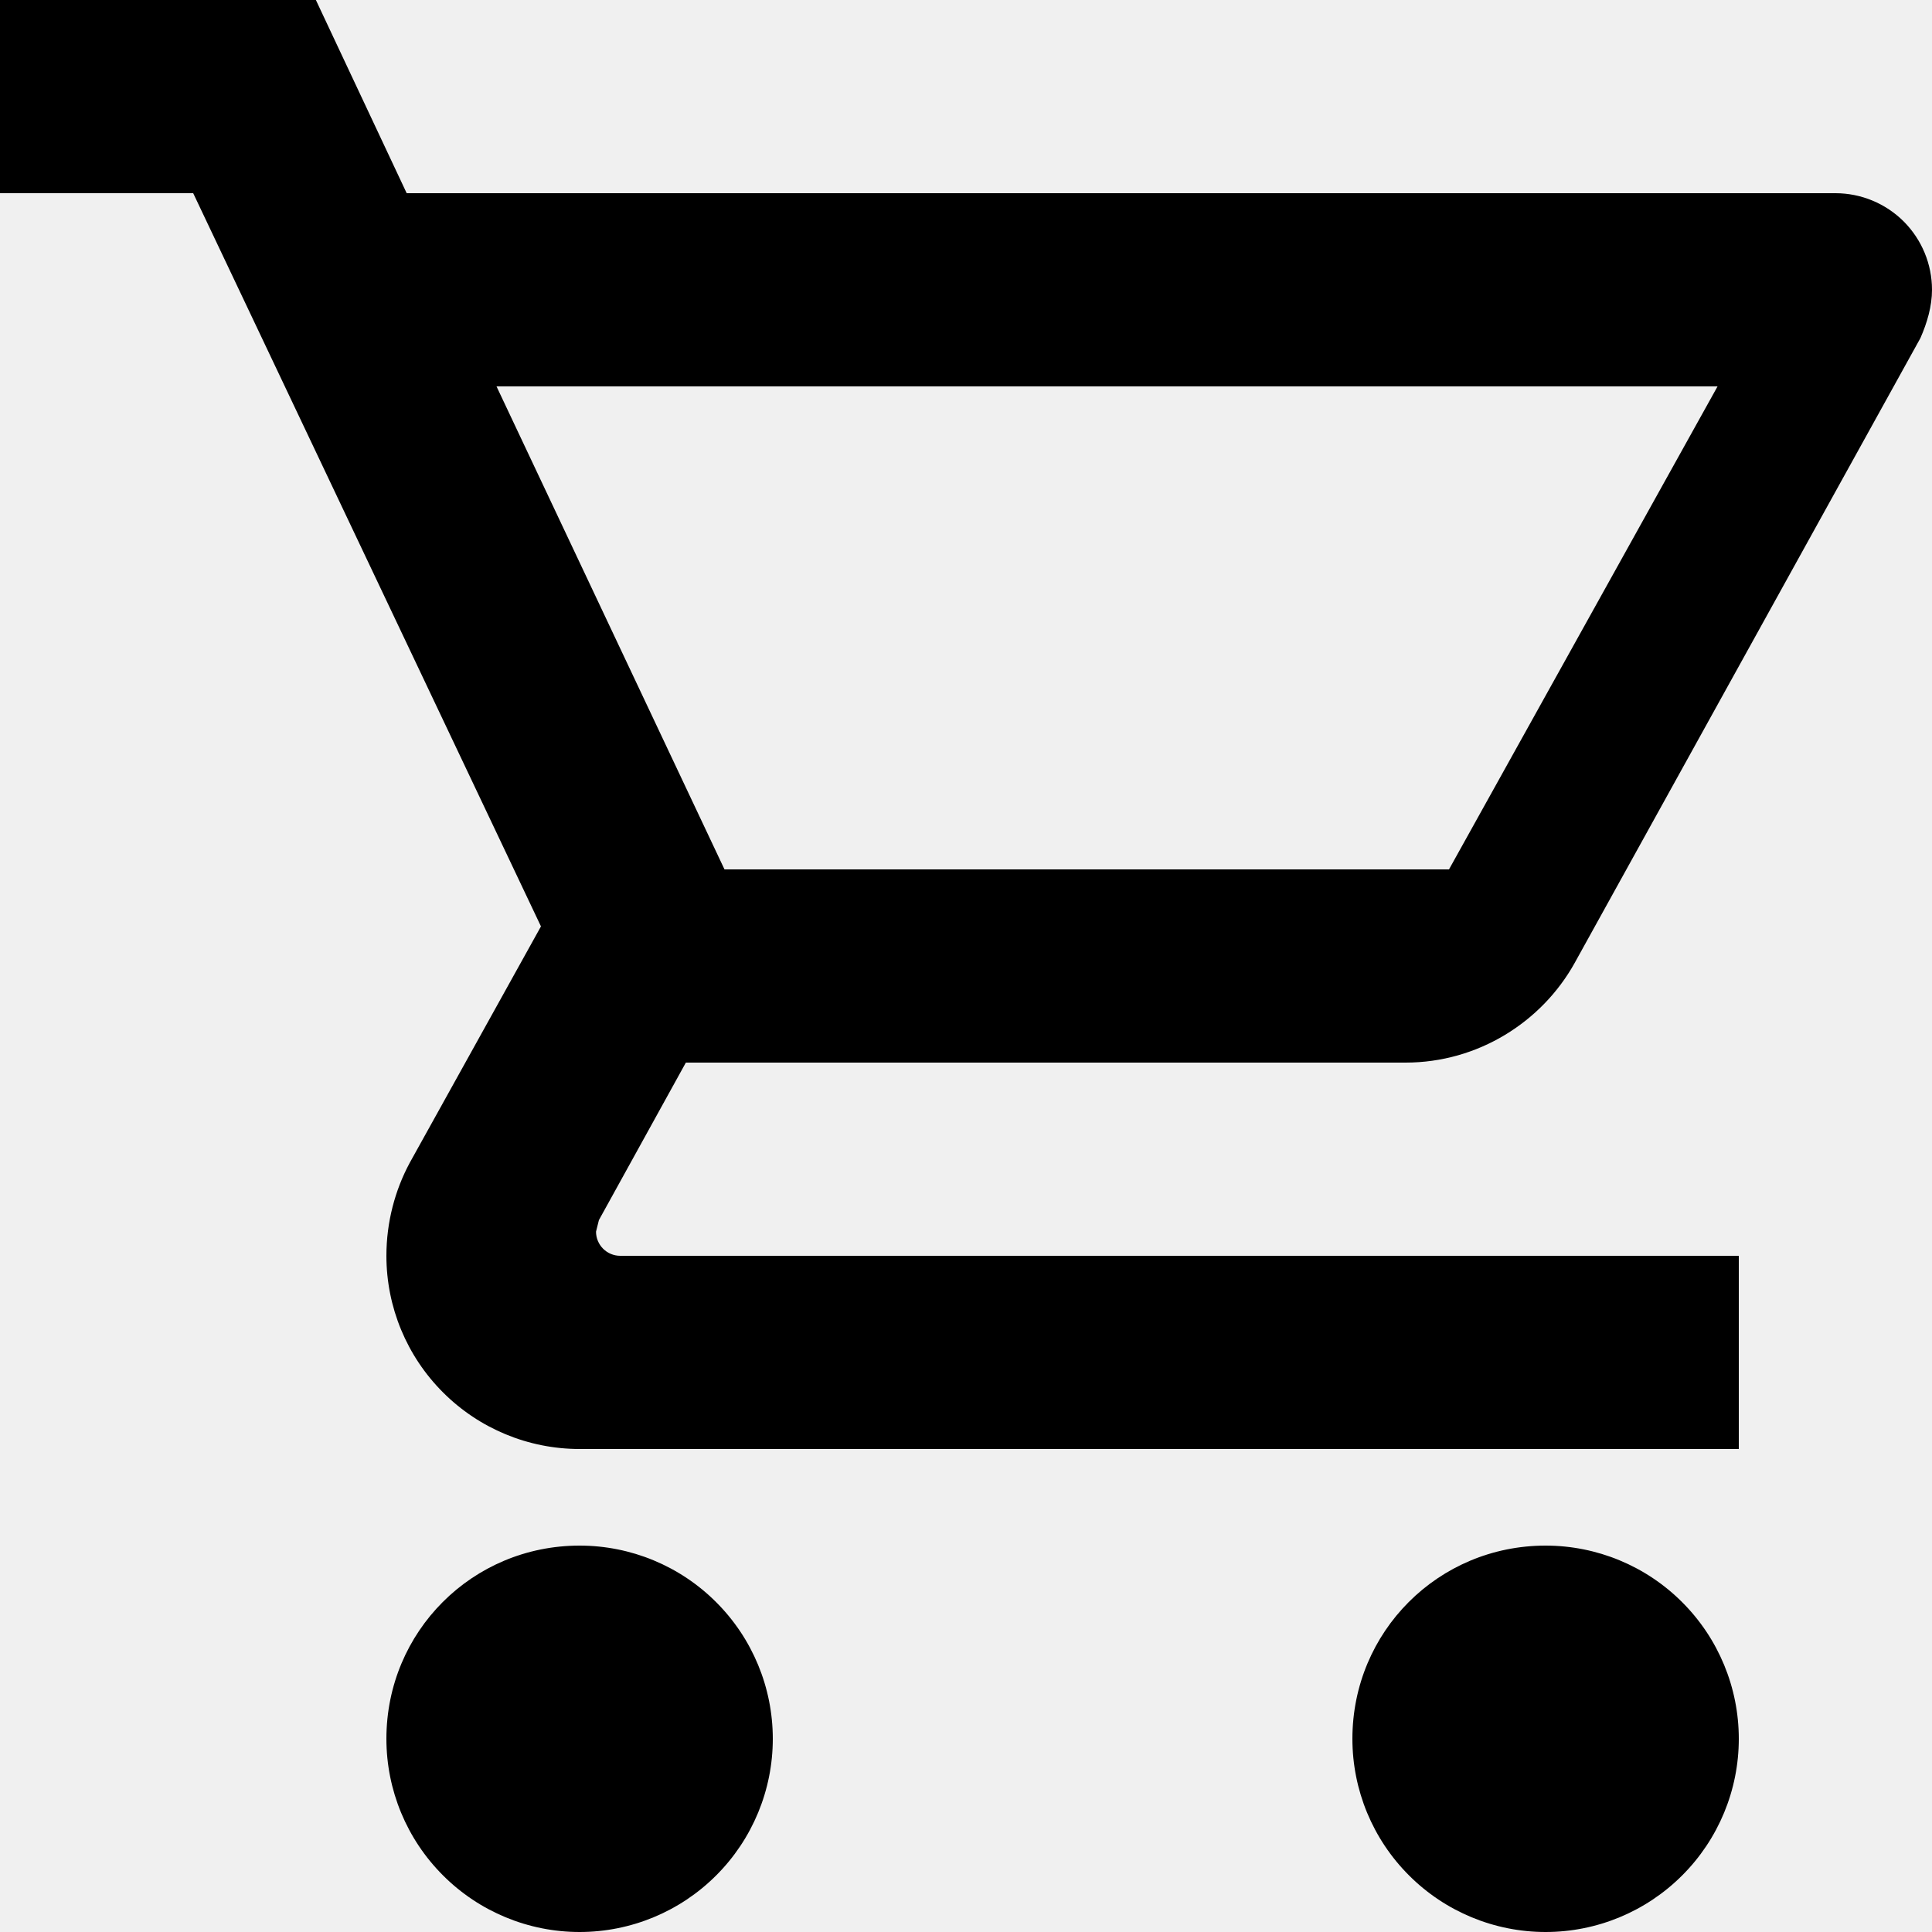
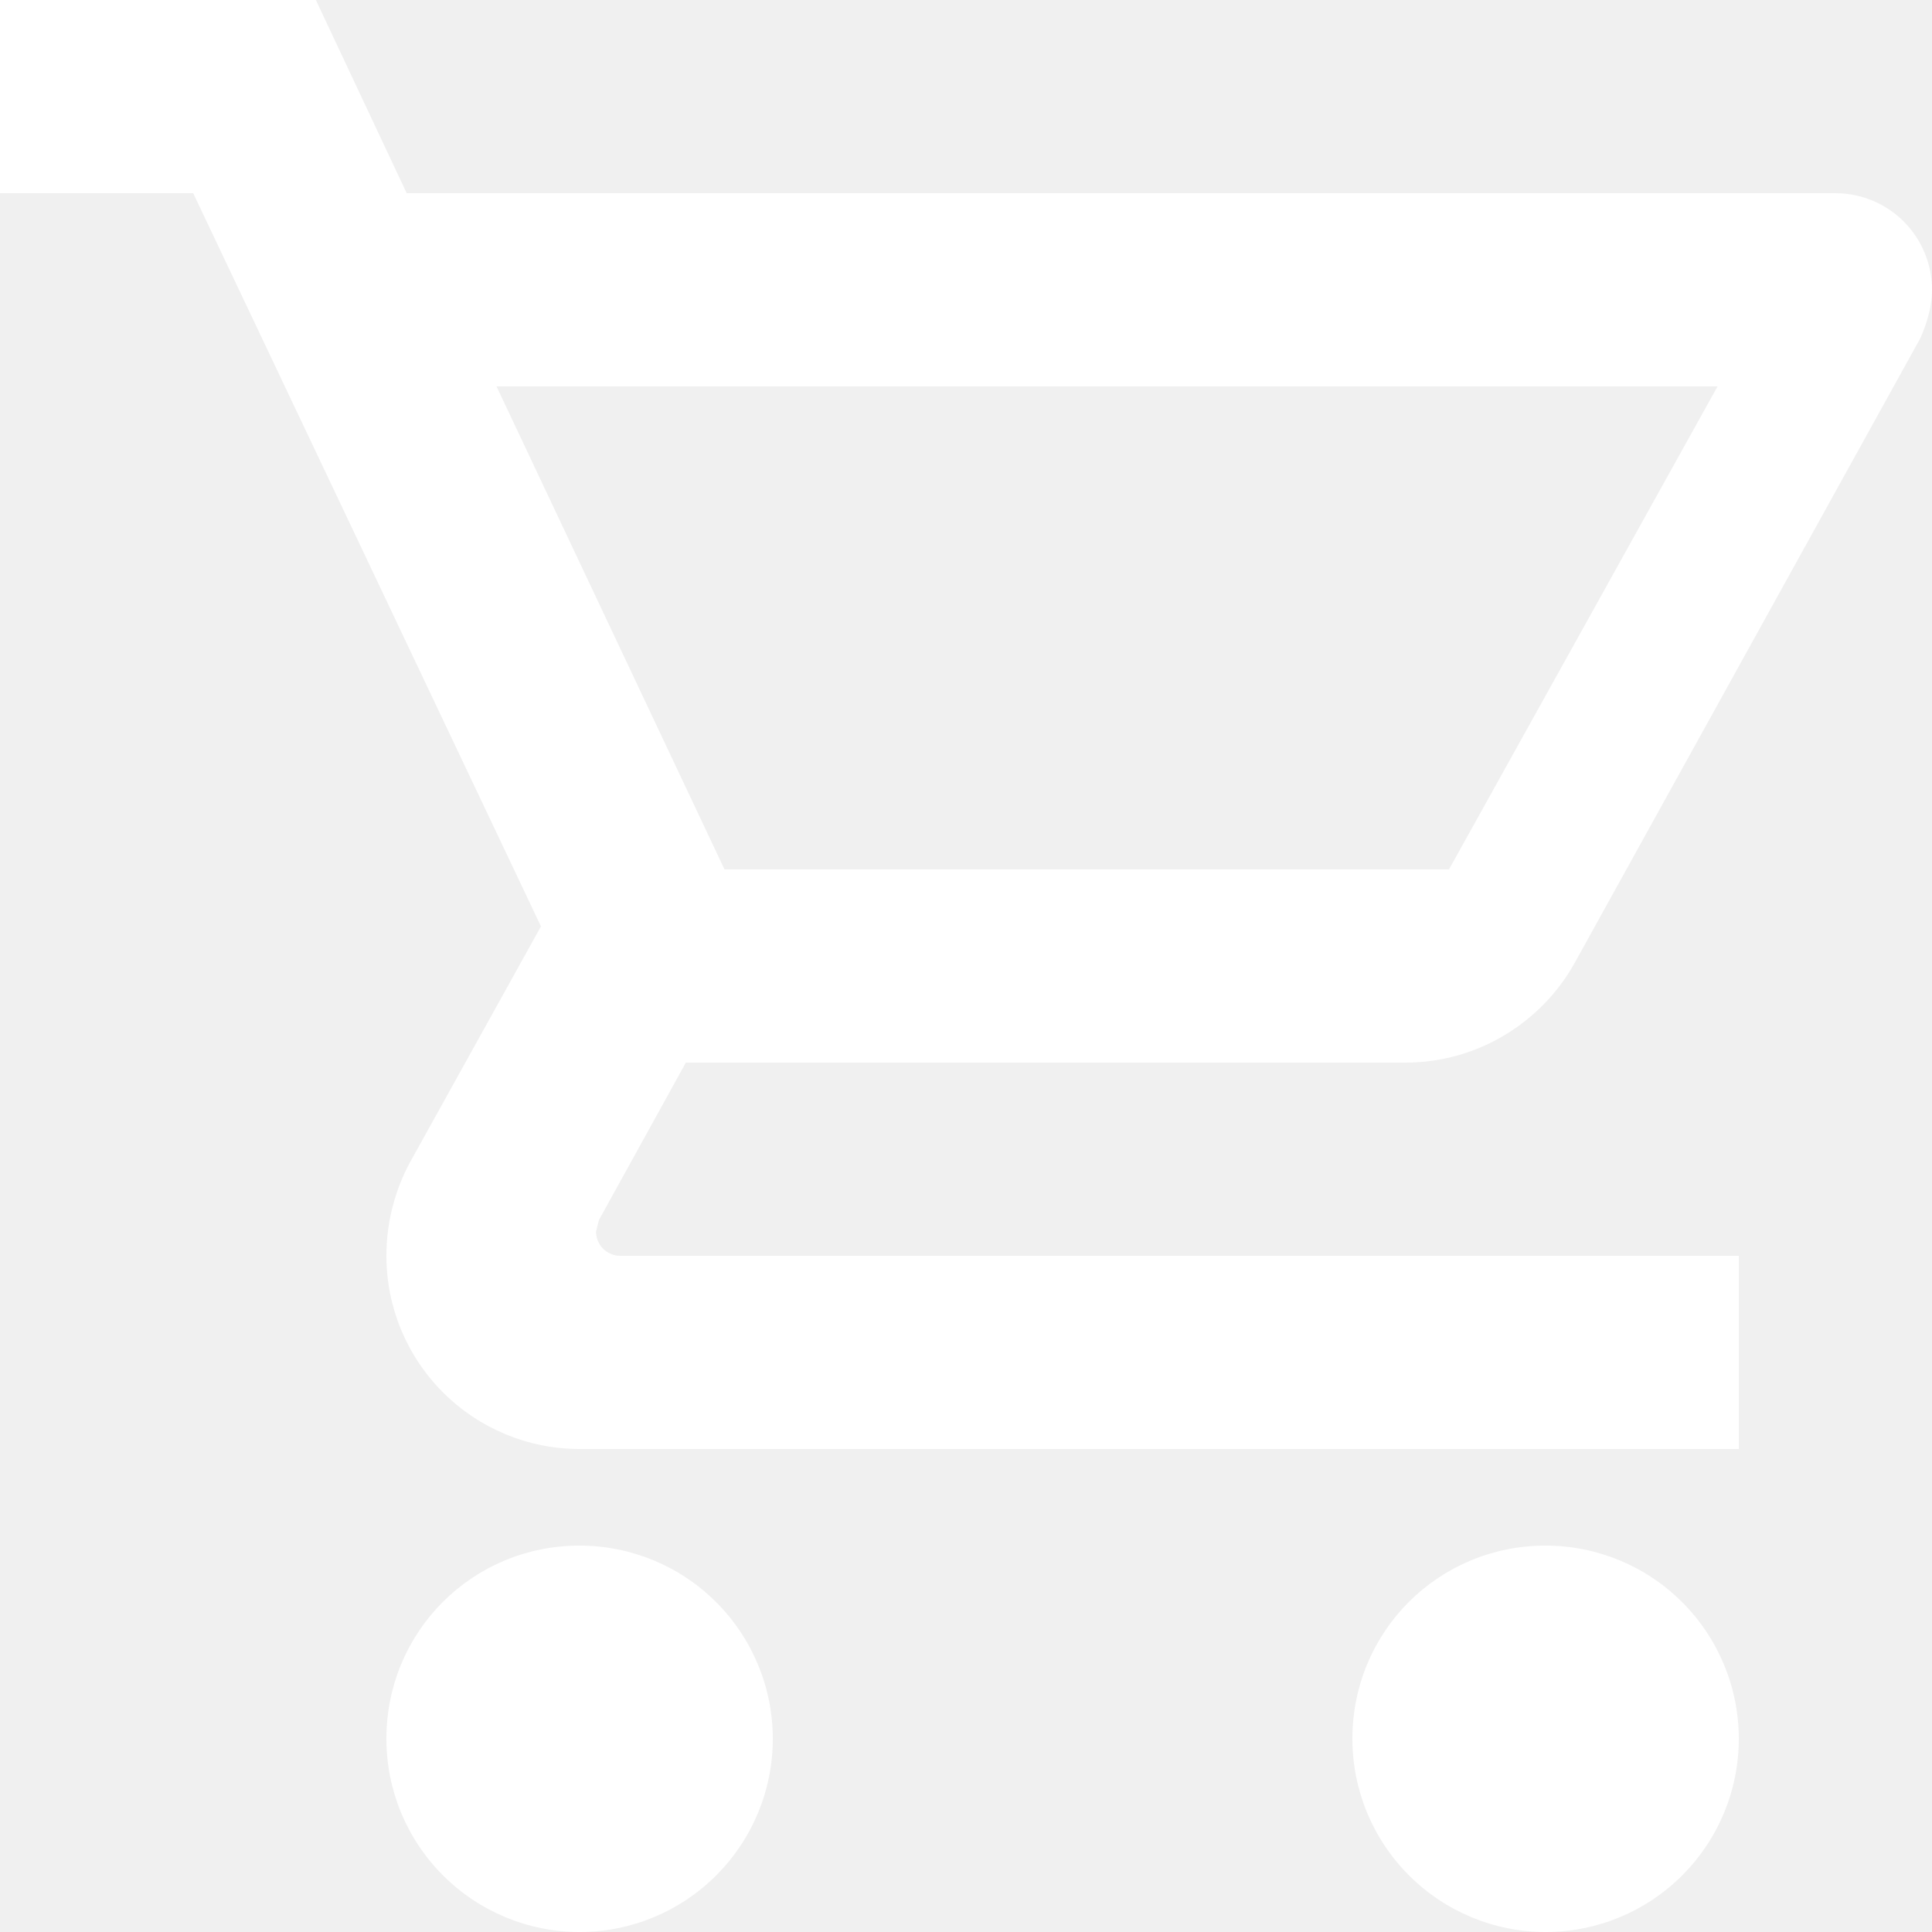
- <svg xmlns="http://www.w3.org/2000/svg" width="30" height="30" viewBox="0 0 30 30" fill="none">
-   <path d="M24 24C24.796 24 25.559 24.316 26.121 24.879C26.684 25.441 27 26.204 27 27C27 27.796 26.684 28.559 26.121 29.121C25.559 29.684 24.796 30 24 30C23.204 30 22.441 29.684 21.879 29.121C21.316 28.559 21 27.796 21 27C21 25.335 22.335 24 24 24ZM0 0H4.905L6.315 3H28.5C28.898 3 29.279 3.158 29.561 3.439C29.842 3.721 30 4.102 30 4.5C30 4.755 29.925 5.01 29.82 5.25L24.45 14.955C23.94 15.87 22.95 16.5 21.825 16.5H10.65L9.3 18.945L9.255 19.125C9.255 19.224 9.295 19.32 9.365 19.39C9.435 19.46 9.531 19.5 9.63 19.5H27V22.5H9C8.204 22.5 7.441 22.184 6.879 21.621C6.316 21.059 6 20.296 6 19.5C6 18.975 6.135 18.48 6.36 18.06L8.4 14.385L3 3H0V0ZM9 24C9.796 24 10.559 24.316 11.121 24.879C11.684 25.441 12 26.204 12 27C12 27.796 11.684 28.559 11.121 29.121C10.559 29.684 9.796 30 9 30C8.204 30 7.441 29.684 6.879 29.121C6.316 28.559 6 27.796 6 27C6 25.335 7.335 24 9 24ZM22.5 13.5L26.67 6H7.71L11.25 13.5H22.5Z" fill="black" />
+ <svg xmlns="http://www.w3.org/2000/svg" width="30" height="30" viewBox="0 0 30 30" fill="#FFF">
+   <path d="M24 24C24.796 24 25.559 24.316 26.121 24.879C26.684 25.441 27 26.204 27 27C27 27.796 26.684 28.559 26.121 29.121C25.559 29.684 24.796 30 24 30C23.204 30 22.441 29.684 21.879 29.121C21.316 28.559 21 27.796 21 27C21 25.335 22.335 24 24 24ZM0 0H4.905L6.315 3H28.5C28.898 3 29.279 3.158 29.561 3.439C29.842 3.721 30 4.102 30 4.5C30 4.755 29.925 5.01 29.82 5.25L24.45 14.955C23.94 15.87 22.95 16.5 21.825 16.5H10.65L9.3 18.945L9.255 19.125C9.255 19.224 9.295 19.32 9.365 19.39C9.435 19.46 9.531 19.5 9.63 19.5H27V22.5H9C8.204 22.5 7.441 22.184 6.879 21.621C6.316 21.059 6 20.296 6 19.5C6 18.975 6.135 18.48 6.36 18.06L8.4 14.385L3 3H0V0ZM9 24C9.796 24 10.559 24.316 11.121 24.879C11.684 25.441 12 26.204 12 27C12 27.796 11.684 28.559 11.121 29.121C10.559 29.684 9.796 30 9 30C8.204 30 7.441 29.684 6.879 29.121C6.316 28.559 6 27.796 6 27C6 25.335 7.335 24 9 24ZM22.5 13.5L26.67 6H7.71L11.25 13.5H22.5Z" fill="white" />
</svg>
